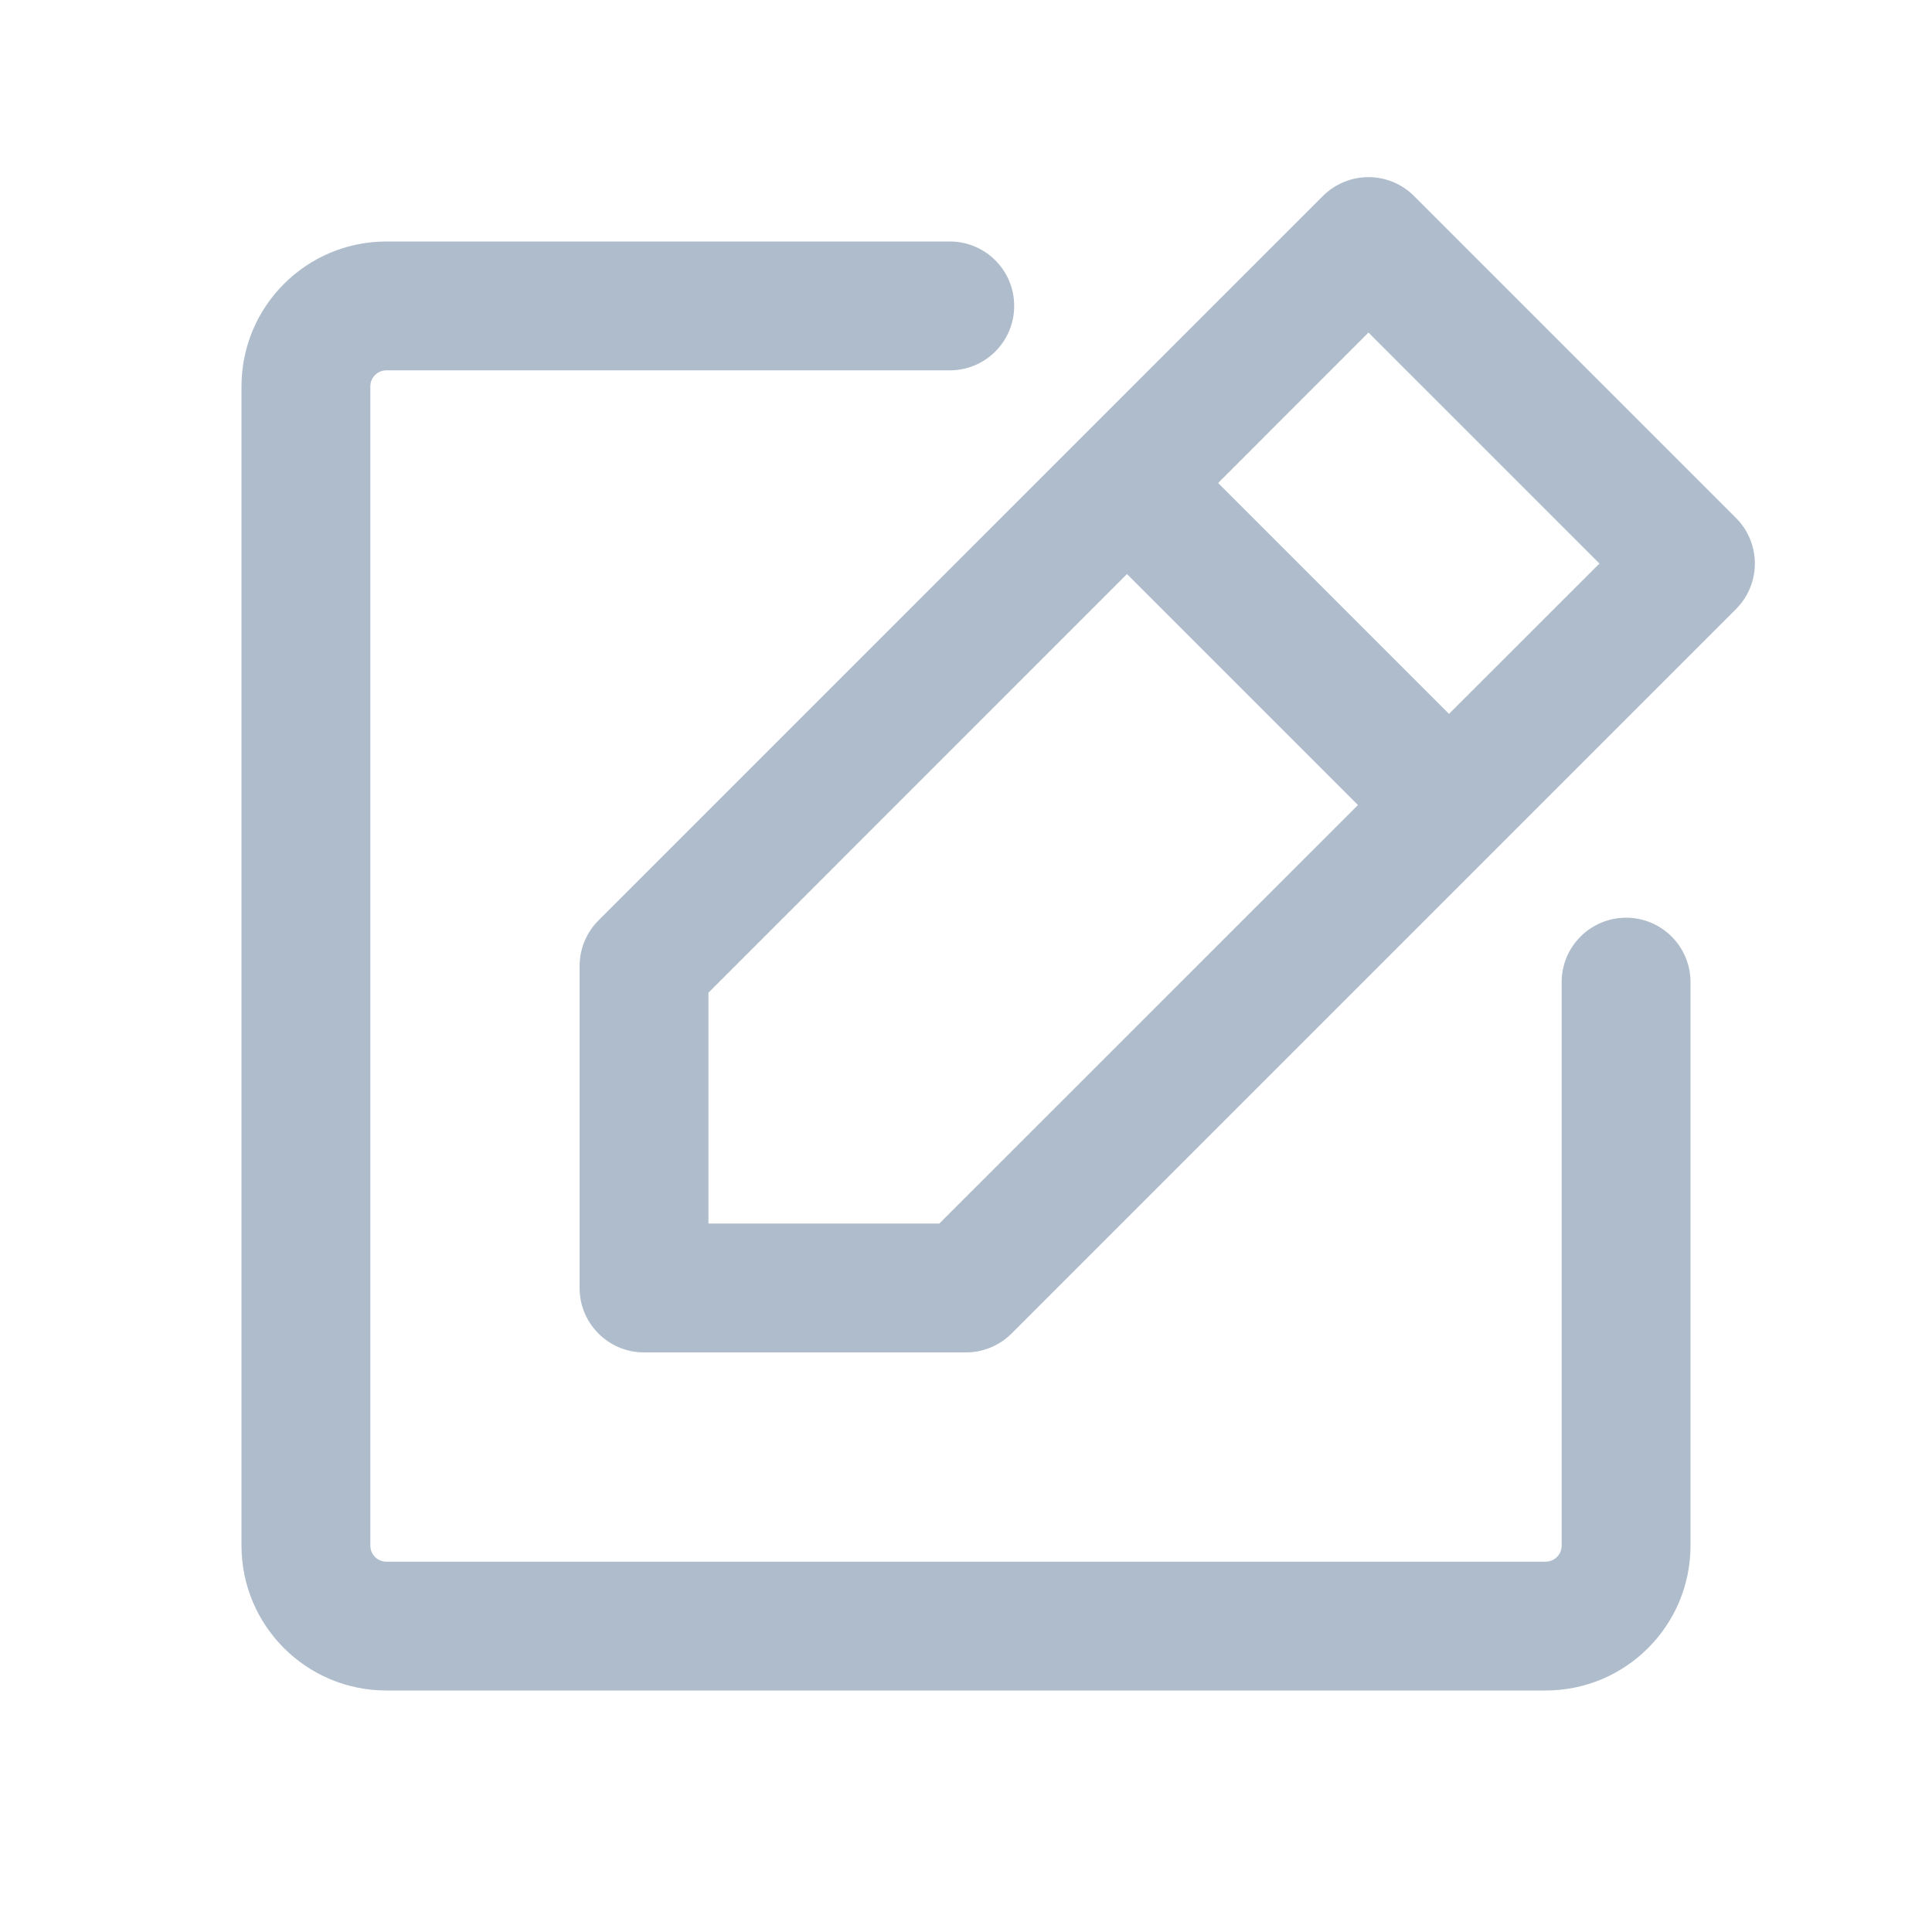
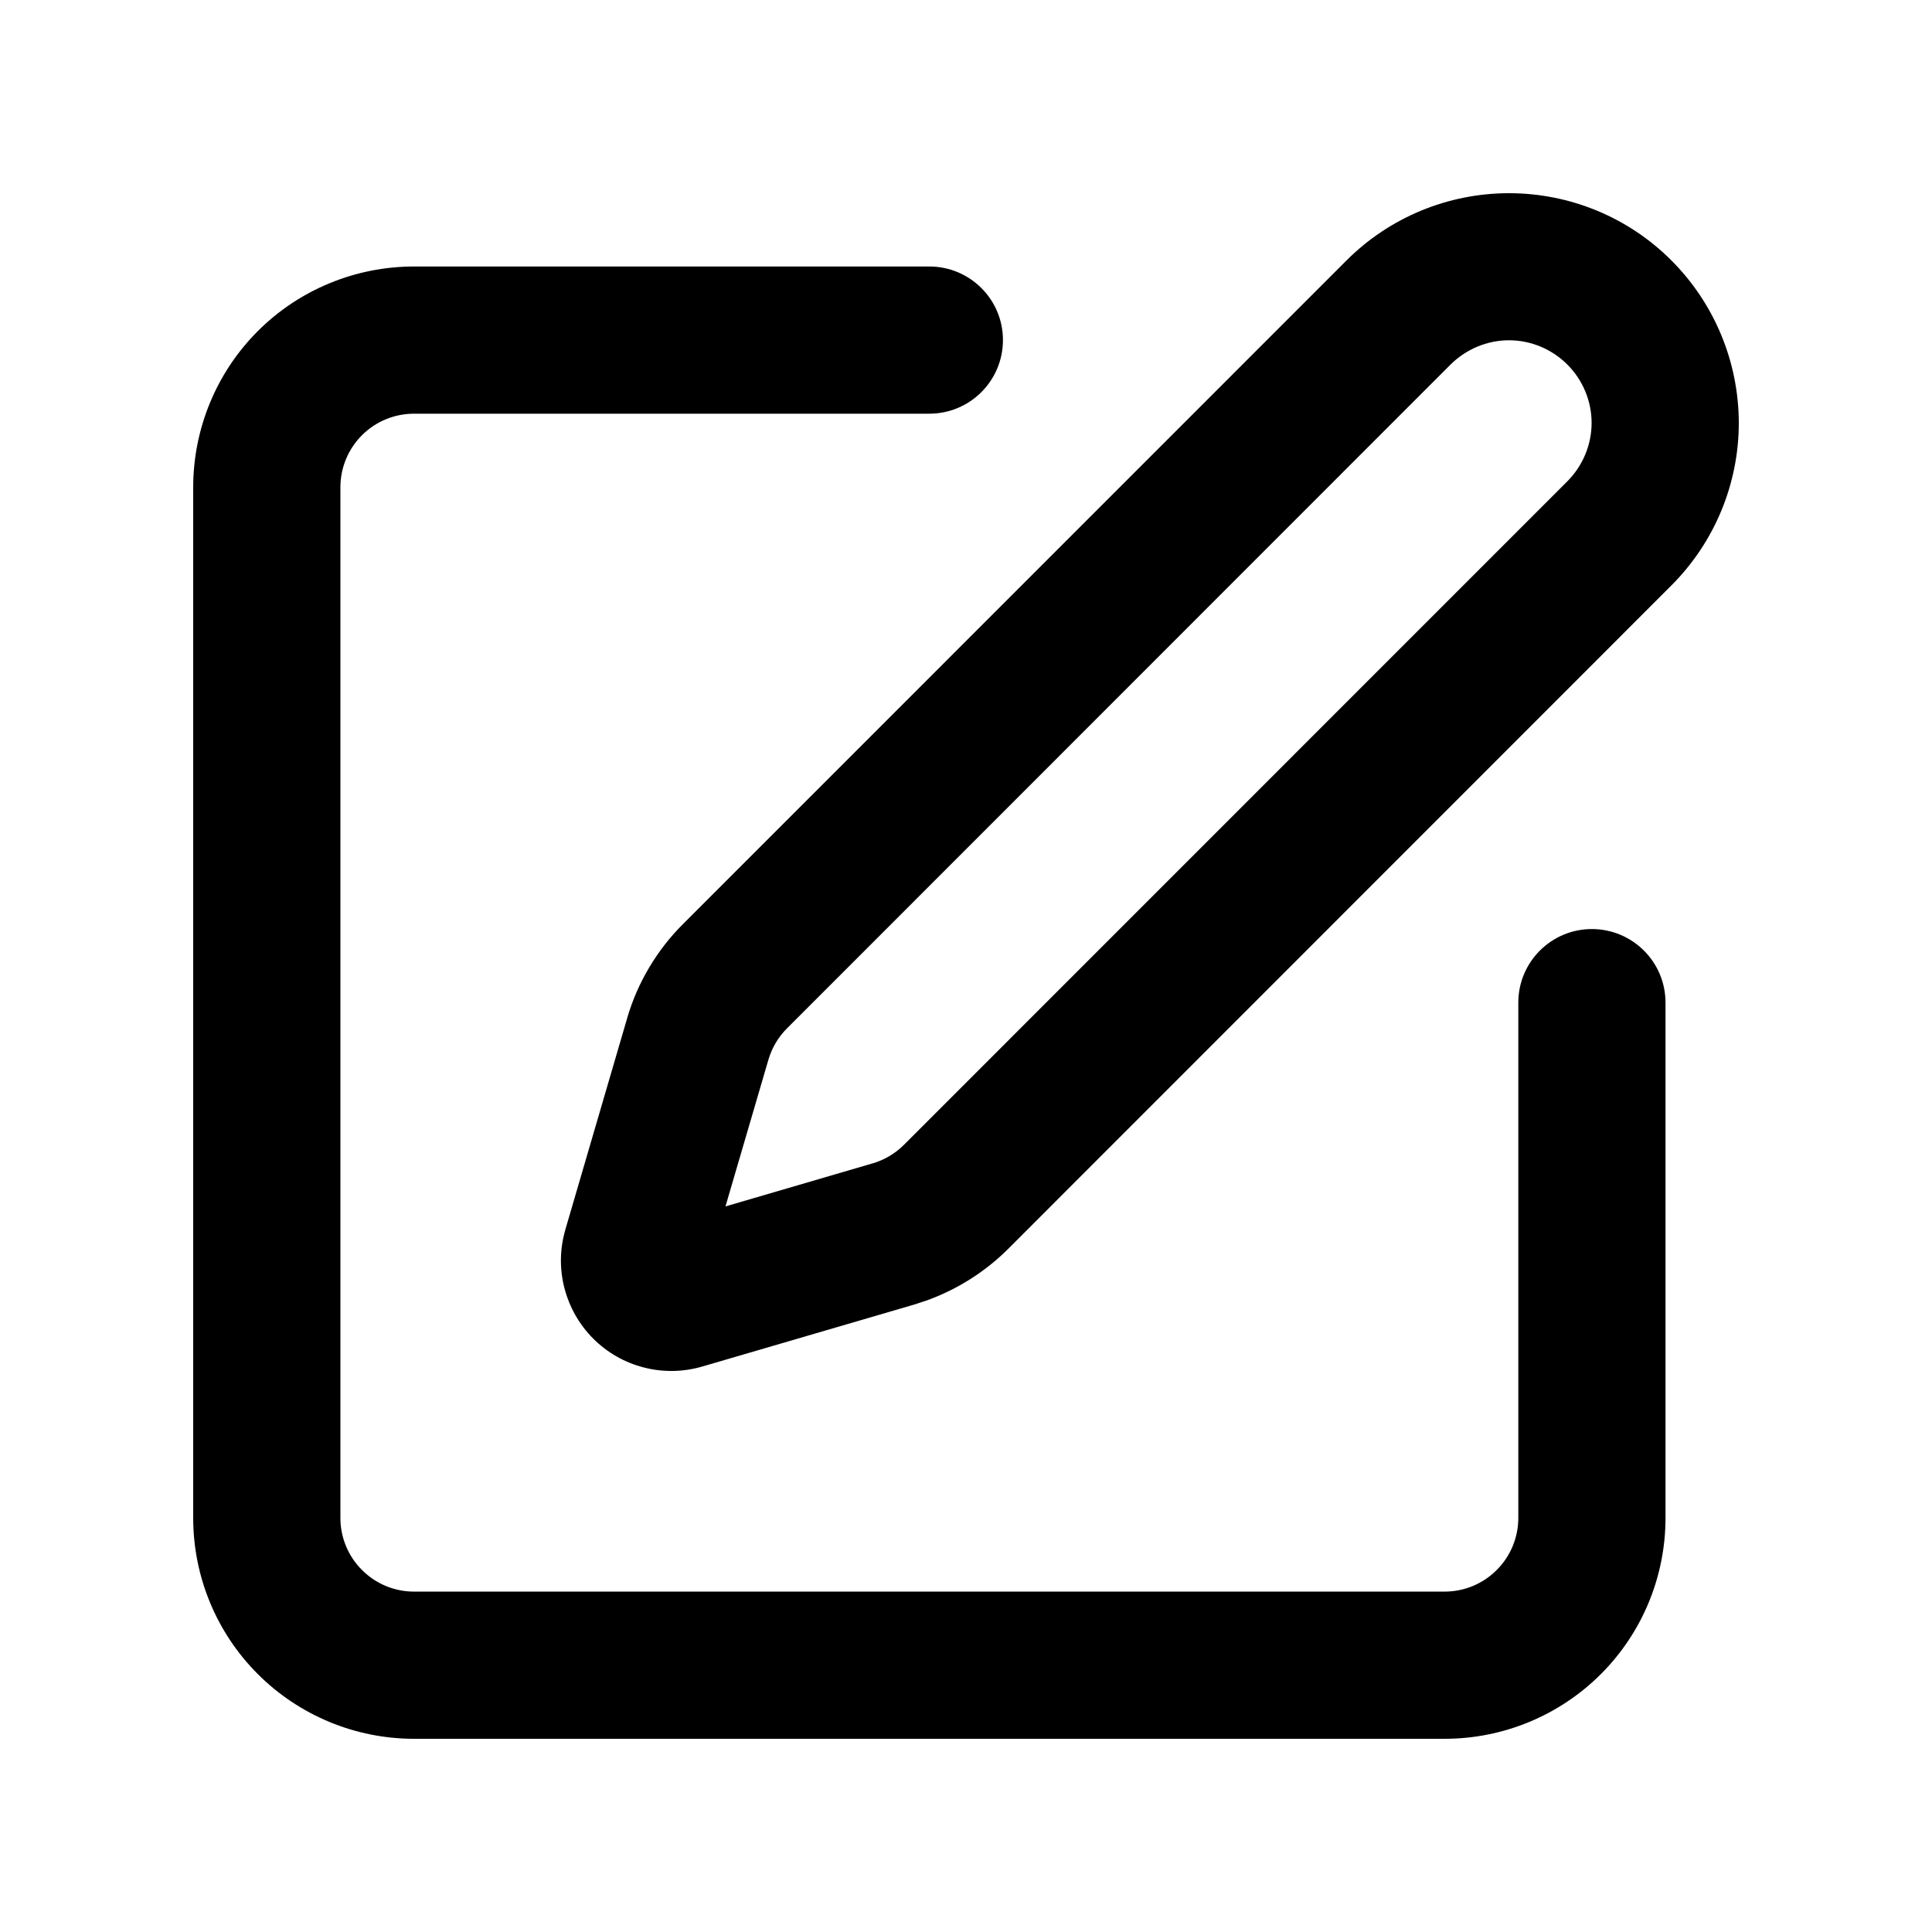
<svg xmlns="http://www.w3.org/2000/svg" width="16" height="16" viewBox="0 0 16 16" fill="none">
-   <path fill-rule="evenodd" clip-rule="evenodd" d="M10.956 1.623C11.165 1.415 11.502 1.415 11.71 1.623L14.377 4.29C14.477 4.39 14.533 4.525 14.533 4.667C14.533 4.808 14.477 4.944 14.377 5.044L8.377 11.044C8.277 11.144 8.141 11.2 8 11.2H5.333C5.039 11.2 4.8 10.961 4.8 10.667V8C4.8 7.859 4.856 7.723 4.956 7.623L10.956 1.623ZM11.333 2.754L10.088 4L12 5.912L13.246 4.667L11.333 2.754ZM11.246 6.667L9.333 4.754L5.867 8.221V10.133H7.779L11.246 6.667ZM3.2 3.067C3.126 3.067 3.067 3.126 3.067 3.2V12.8C3.067 12.874 3.126 12.933 3.2 12.933H12.8C12.874 12.933 12.933 12.874 12.933 12.8V8.133C12.933 7.839 13.172 7.6 13.467 7.6C13.761 7.6 14 7.839 14 8.133V12.8C14 13.463 13.463 14 12.8 14H3.2C2.537 14 2 13.463 2 12.8V3.2C2 2.537 2.537 2 3.2 2H7.866C8.161 2 8.399 2.239 8.399 2.533C8.399 2.828 8.161 3.067 7.866 3.067H3.2Z" fill="#AEBCCB" />
+   <path d="M1.6 12.571V4.036C1.6 3.551 1.792 3.085 2.135 2.742C2.478 2.399 2.944 2.207 3.429 2.207H7.696C8.033 2.207 8.306 2.48 8.306 2.816C8.306 3.153 8.033 3.426 7.696 3.426H3.429C3.267 3.426 3.112 3.49 2.998 3.604C2.883 3.719 2.819 3.874 2.819 4.036V12.571C2.819 12.732 2.883 12.888 2.998 13.002C3.112 13.117 3.267 13.181 3.429 13.181H11.964C12.125 13.181 12.281 13.117 12.395 13.002C12.51 12.888 12.574 12.732 12.574 12.571V8.303C12.574 7.967 12.847 7.694 13.183 7.694C13.52 7.694 13.793 7.967 13.793 8.303V12.571C13.793 13.056 13.601 13.521 13.258 13.864C12.915 14.207 12.449 14.4 11.964 14.4H3.429C2.944 14.4 2.478 14.207 2.135 13.864C1.792 13.521 1.6 13.056 1.6 12.571Z" fill="#000" />
+   <path d="M13.181 3.502C13.181 3.321 13.108 3.147 12.98 3.019C12.852 2.891 12.678 2.818 12.497 2.818C12.316 2.818 12.142 2.891 12.013 3.019L6.519 8.515C6.446 8.587 6.393 8.677 6.364 8.775L6.008 9.991L7.225 9.635H7.226C7.324 9.606 7.414 9.553 7.486 9.481L12.98 3.986C13.108 3.858 13.181 3.683 13.181 3.502ZM14.4 3.502C14.4 4.007 14.199 4.491 13.842 4.848L8.348 10.344C8.158 10.533 7.928 10.678 7.677 10.769L7.567 10.805L5.816 11.317H5.816C5.658 11.363 5.491 11.366 5.333 11.325C5.174 11.285 5.029 11.202 4.913 11.086C4.797 10.97 4.715 10.825 4.674 10.666C4.633 10.508 4.636 10.341 4.682 10.184V10.183L5.194 8.432V8.431C5.28 8.137 5.44 7.868 5.657 7.652L11.151 2.157C11.508 1.8 11.992 1.6 12.497 1.6C13.002 1.6 13.486 1.8 13.842 2.157C14.199 2.514 14.399 2.998 14.4 3.502Z" fill="#000" />
</svg>
